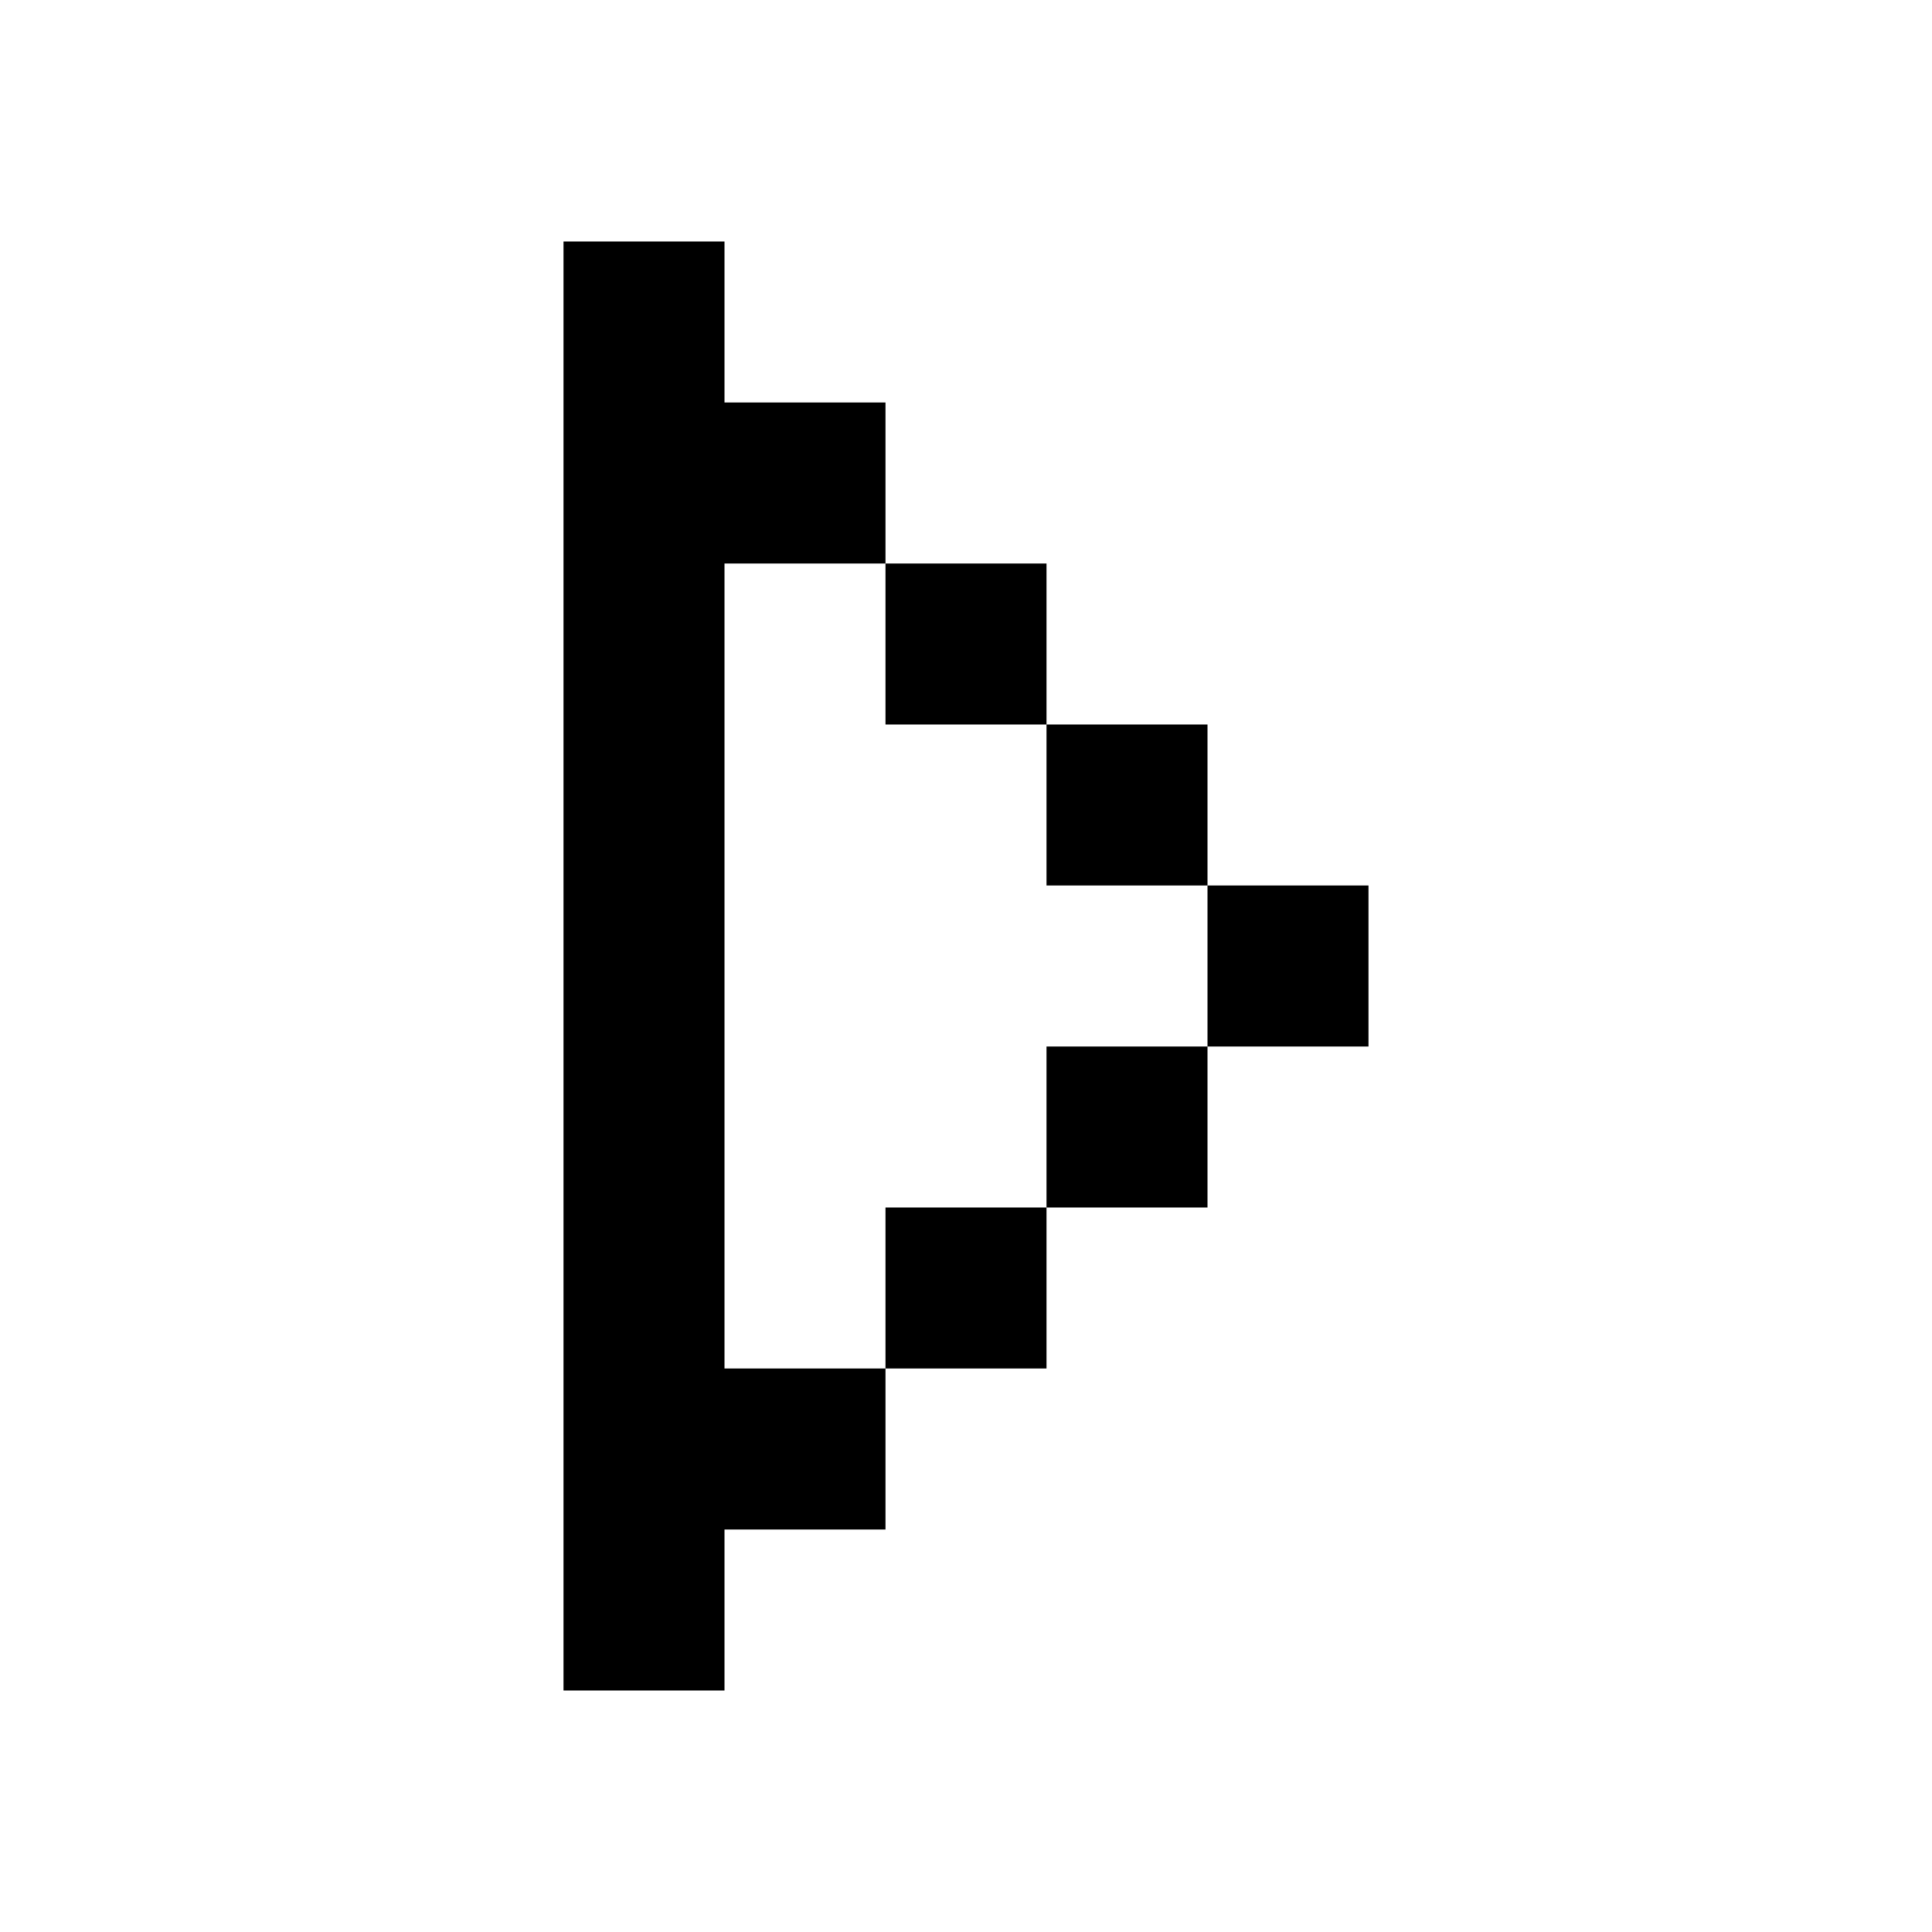
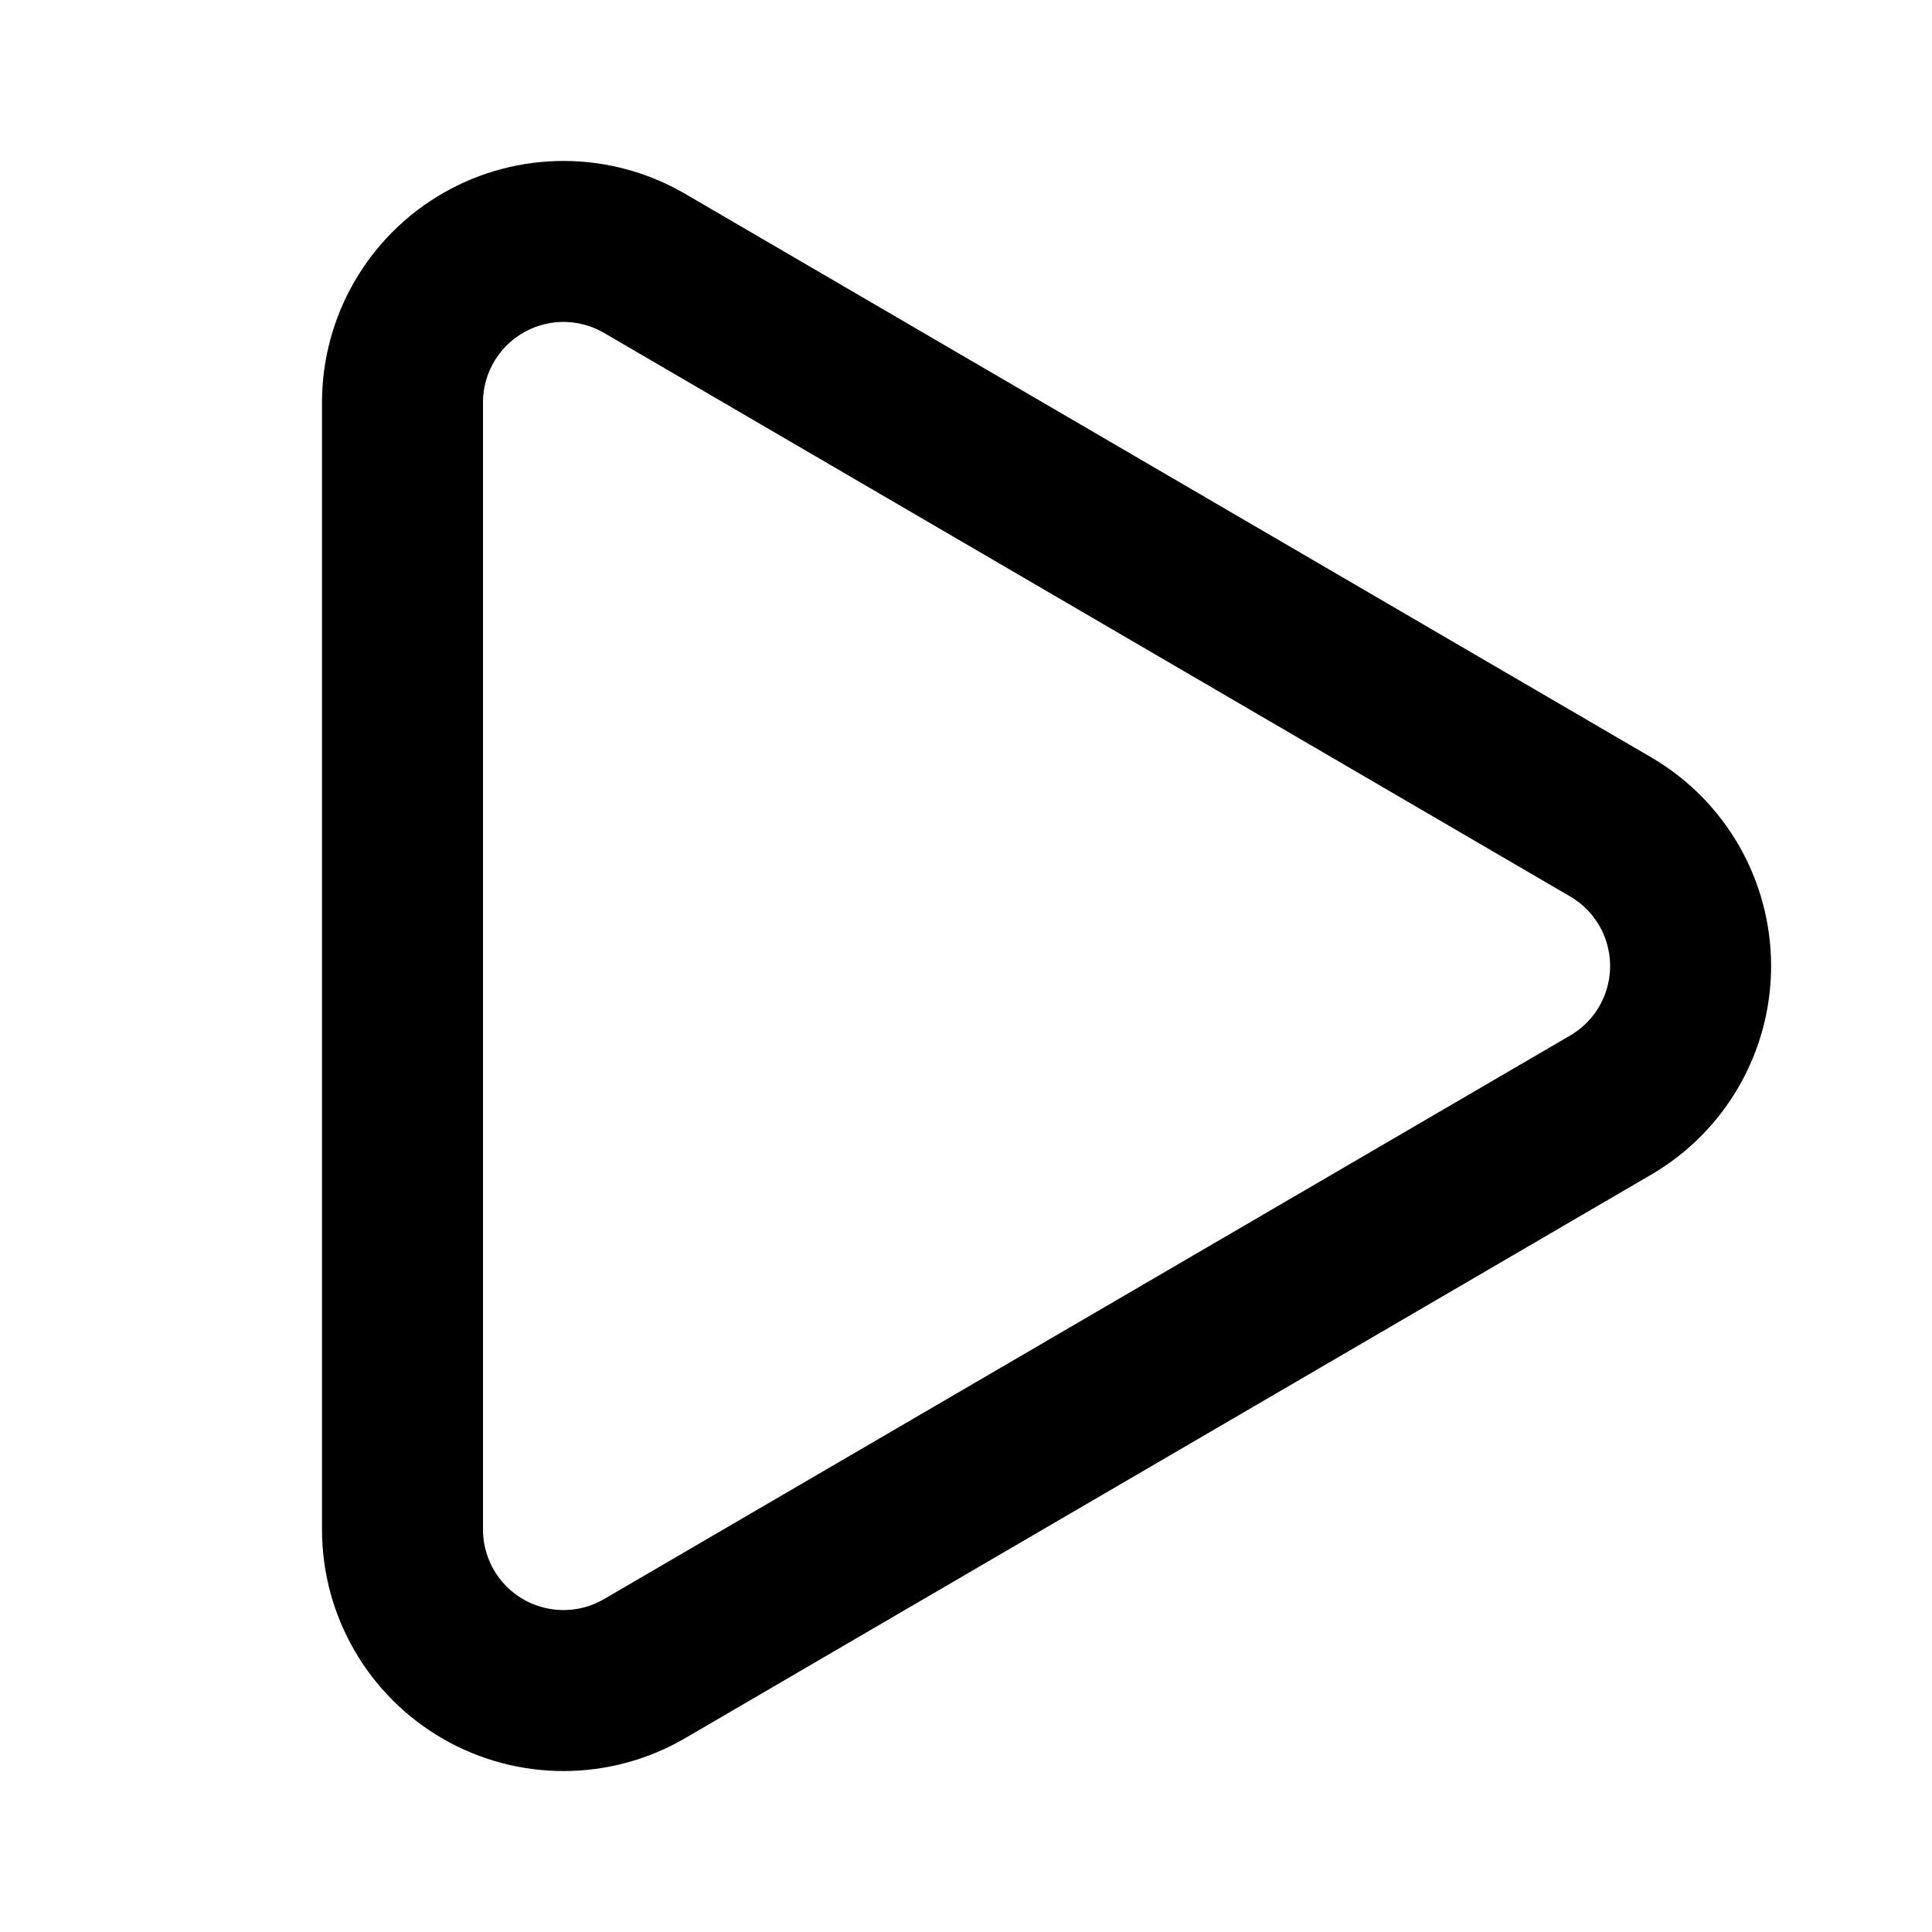
- <svg xmlns="http://www.w3.org/2000/svg" width="24" height="24" fill="currentColor" viewBox="0 0 24 24">
-   <path d="M15 11h-2V9h2zm0 4h-2v-2h2zm-2 2h-2v-2h2zm0-8h-2V7h2zm-2-2H9V5h2zM9 21H7V3h2zm6-8h2v-2h-2zm-6 4h2v2H9z" />
+ <svg xmlns="http://www.w3.org/2000/svg" class="lucide lucide-play" width="24" height="24" viewBox="0 0 24 24" fill="none" stroke="currentColor" stroke-width="2" stroke-linecap="round" stroke-linejoin="round">
+   <path d="M5 5a2 2 0 0 1 3.008-1.728l11.997 6.998a2 2 0 0 1 .003 3.458l-12 7A2 2 0 0 1 5 19z" />
</svg>
